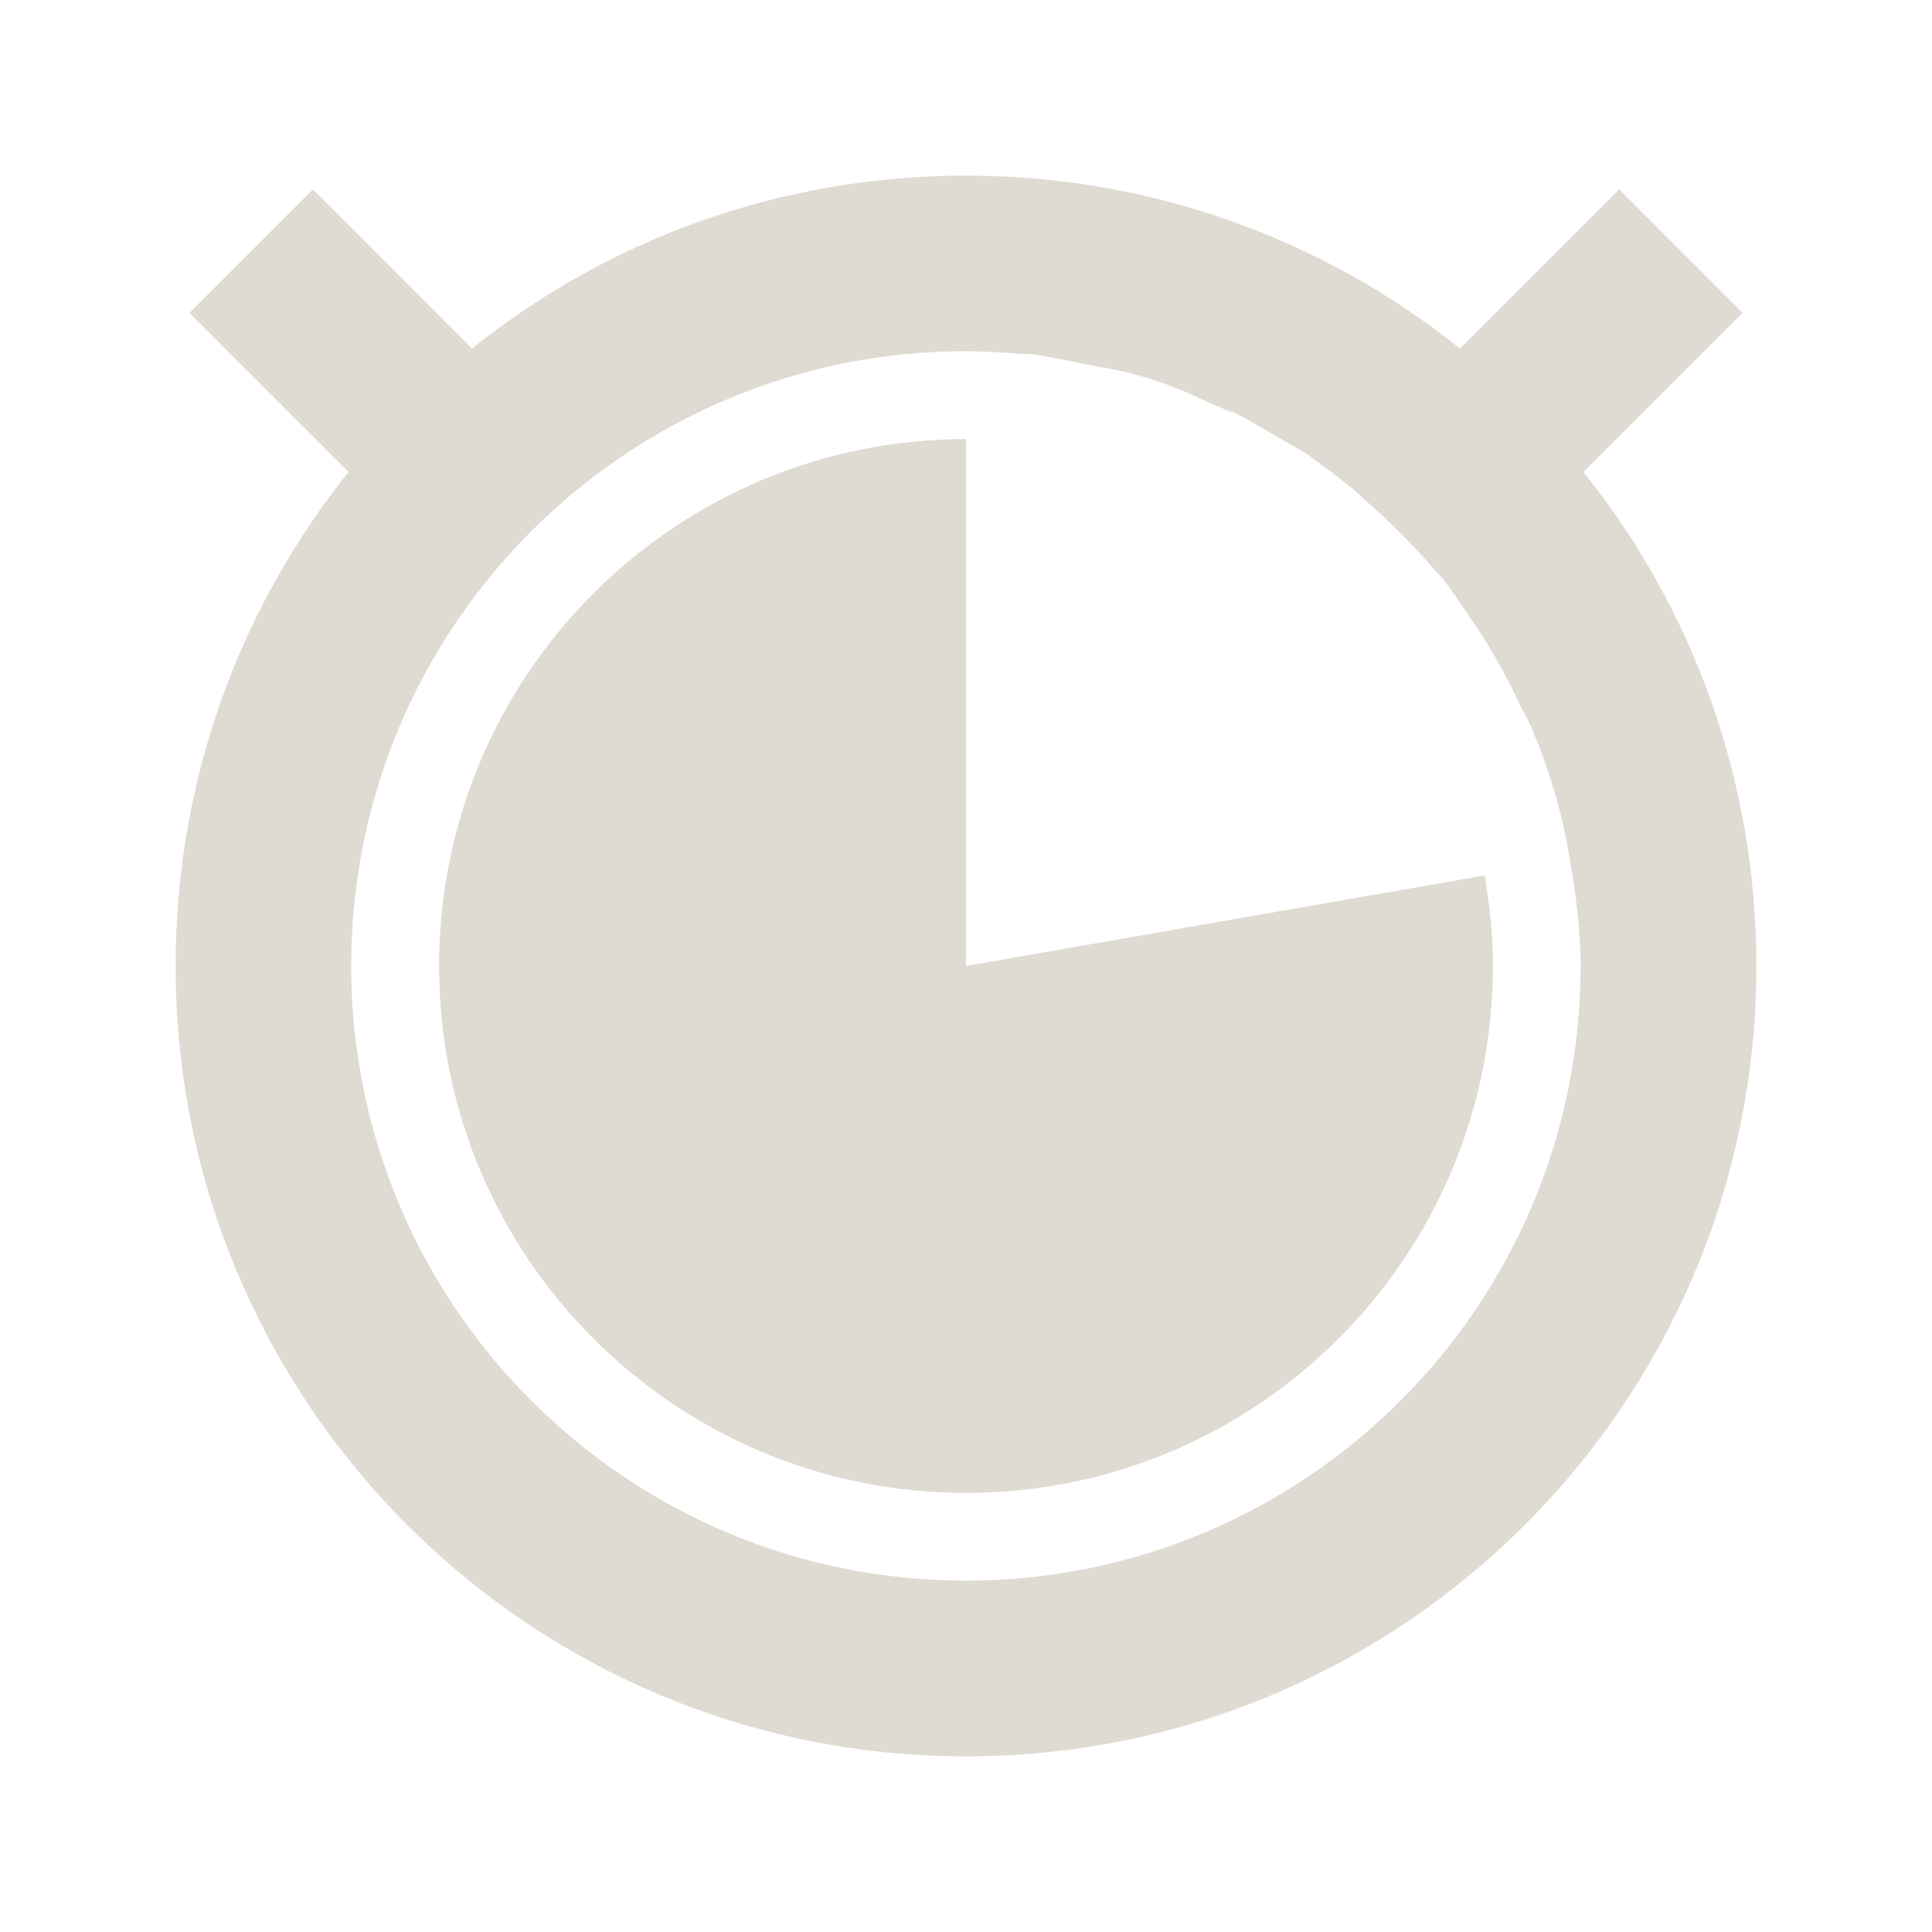
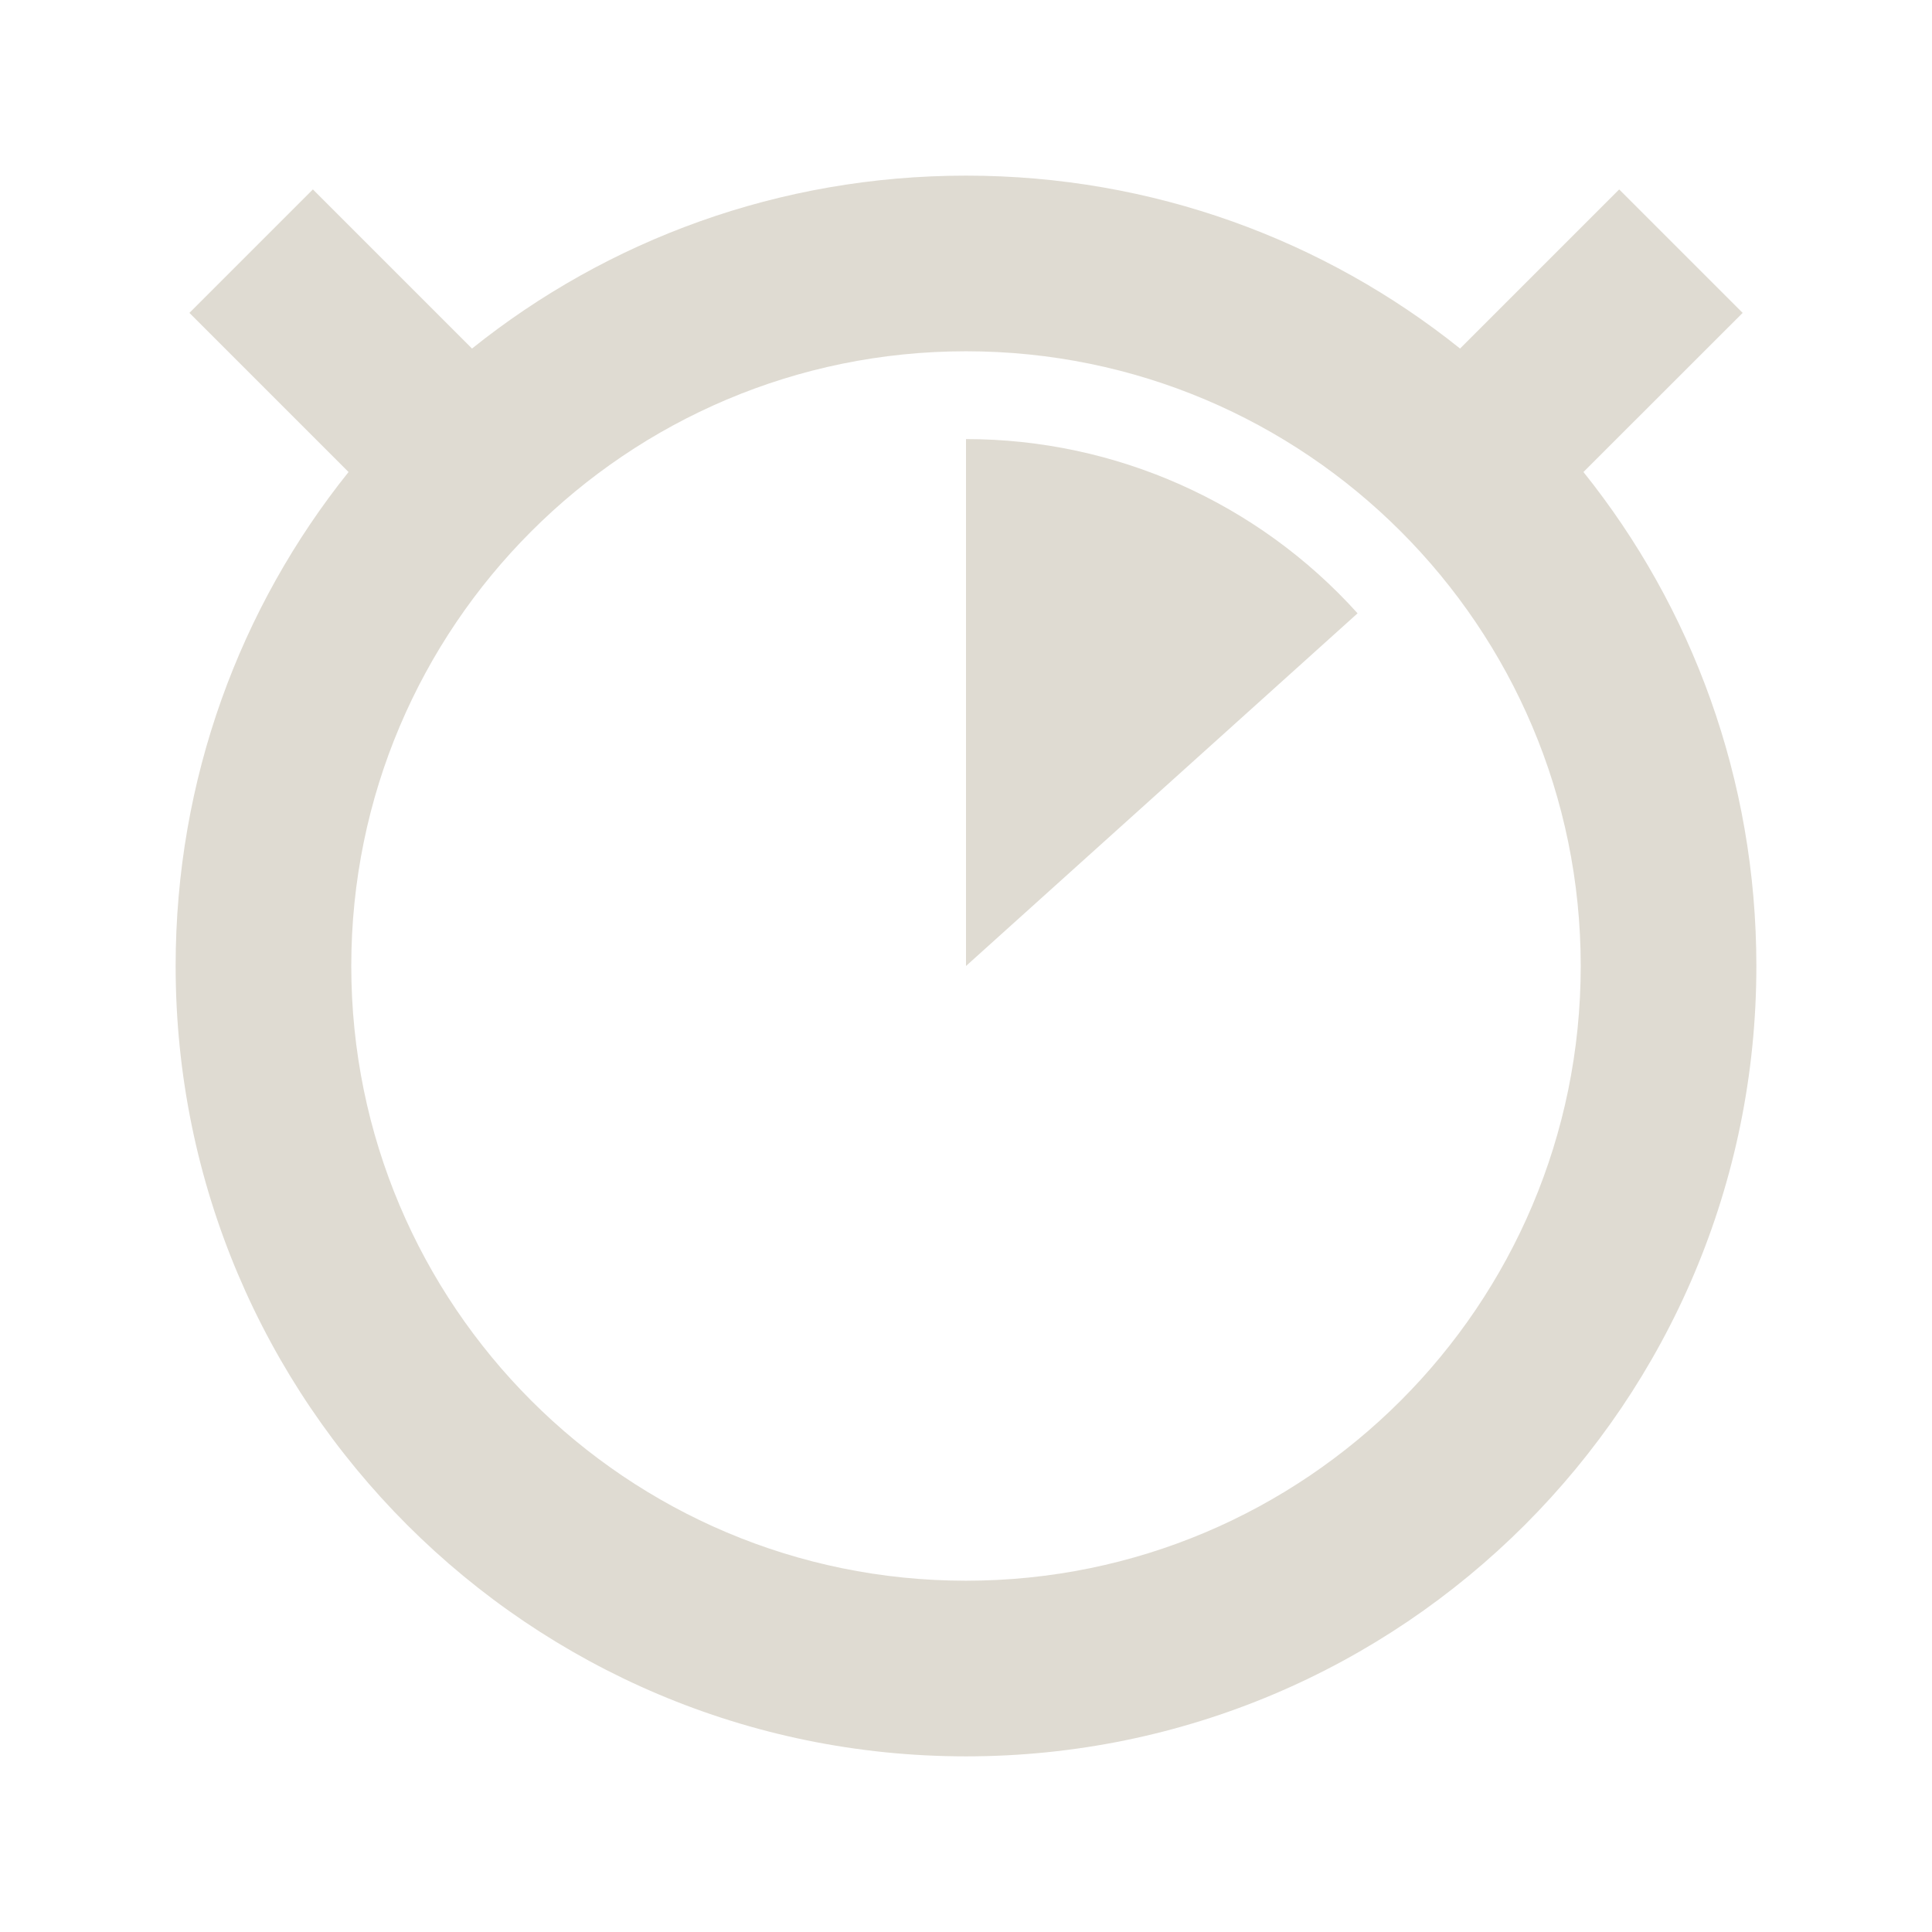
<svg xmlns="http://www.w3.org/2000/svg" width="22" height="22" id="svg2" version="1.1">
  <defs id="defs4" />
  <g id="layer1" transform="translate(0,-1030.362)">
-     <path style="fill:#dfdbd2;fill-opacity:1;stroke:none" d="m 11,1032.362 c -2.128,0 -4.084,0.734 -5.625,1.969 l -1.812,-1.812 -1.406,1.406 1.812,1.812 C 2.734,1037.278 2,1039.235 2,1041.362 c 0,4.971 4.029,9 9,9 4.971,0 9,-4.029 9,-9 0,-2.128 -0.734,-4.085 -1.969,-5.625 l 1.812,-1.812 -1.406,-1.406 -1.812,1.812 c -1.541,-1.234 -3.497,-1.969 -5.625,-1.969 z m 0,2 c 0.216,0 0.415,0.012 0.625,0.031 0.031,0 0.063,0 0.094,0 0.179,0.019 0.357,0.062 0.531,0.094 0.052,0.01 0.104,0.021 0.156,0.031 0.152,0.031 0.32,0.053 0.469,0.094 0.072,0.02 0.148,0.041 0.219,0.062 0.12,0.038 0.226,0.081 0.344,0.125 0.098,0.036 0.186,0.085 0.281,0.125 0.093,0.04 0.19,0.082 0.281,0.125 0.009,0 0.023,0 0.031,0 0.174,0.083 0.335,0.184 0.5,0.281 0.128,0.075 0.252,0.136 0.375,0.219 0.044,0.03 0.082,0.063 0.125,0.094 0.14,0.1 0.274,0.203 0.406,0.312 0.022,0.019 0.04,0.043 0.062,0.062 0.149,0.126 0.3,0.268 0.438,0.406 0.14,0.142 0.278,0.284 0.406,0.438 0.019,0.022 0.044,0.04 0.062,0.062 0.108,0.133 0.214,0.296 0.312,0.438 0.231,0.329 0.421,0.664 0.594,1.031 0.039,0.083 0.089,0.165 0.125,0.25 0.043,0.102 0.087,0.208 0.125,0.312 0.071,0.195 0.133,0.391 0.188,0.594 0.035,0.132 0.066,0.272 0.094,0.406 0.013,0.064 0.02,0.123 0.031,0.188 0.07,0.397 0.125,0.801 0.125,1.219 0,3.866 -3.134,7 -7,7 -3.866,0 -7,-3.134 -7,-7 0,-3.866 3.134,-7 7,-7 z m 0,1 c -3.314,0 -6,2.686 -6,6 0,3.314 2.686,6 6,6 3.314,0 6,-2.686 6,-6 0,-0.349 -0.037,-0.699 -0.094,-1.031 L 11,1041.362 l 0,-6 z" id="path5548" />
+     <path style="opacity:1;fill:#dfdbd2;fill-opacity:1;stroke:none;stroke-width:0;stroke-miterlimit:4;stroke-dasharray:none;stroke-opacity:1" d="m 11,1032.362 c -2.128,0 -4.084,0.734 -5.625,1.969 l -1.812,-1.812 -1.406,1.406 1.812,1.812 c -1.234,1.54 -1.969,3.497 -1.969,5.625 0,4.971 4.029,9 9,9 4.971,0 9,-4.029 9,-9 0,-2.128 -0.734,-4.085 -1.969,-5.625 l 1.813,-1.812 -1.406,-1.406 -1.812,1.812 c -1.541,-1.234 -3.497,-1.969 -5.625,-1.969 z m 0,2 c 3.866,0 7,3.134 7,7 0,3.866 -3.134,7 -7,7 -3.866,0 -7,-3.134 -7,-7 0,-3.866 3.134,-7 7,-7 z m 0,1 0,6 4.459,-4.016 a 6,6 0 0 0 -4.459,-1.984 z" id="path4345" />
  </g>
</svg>
